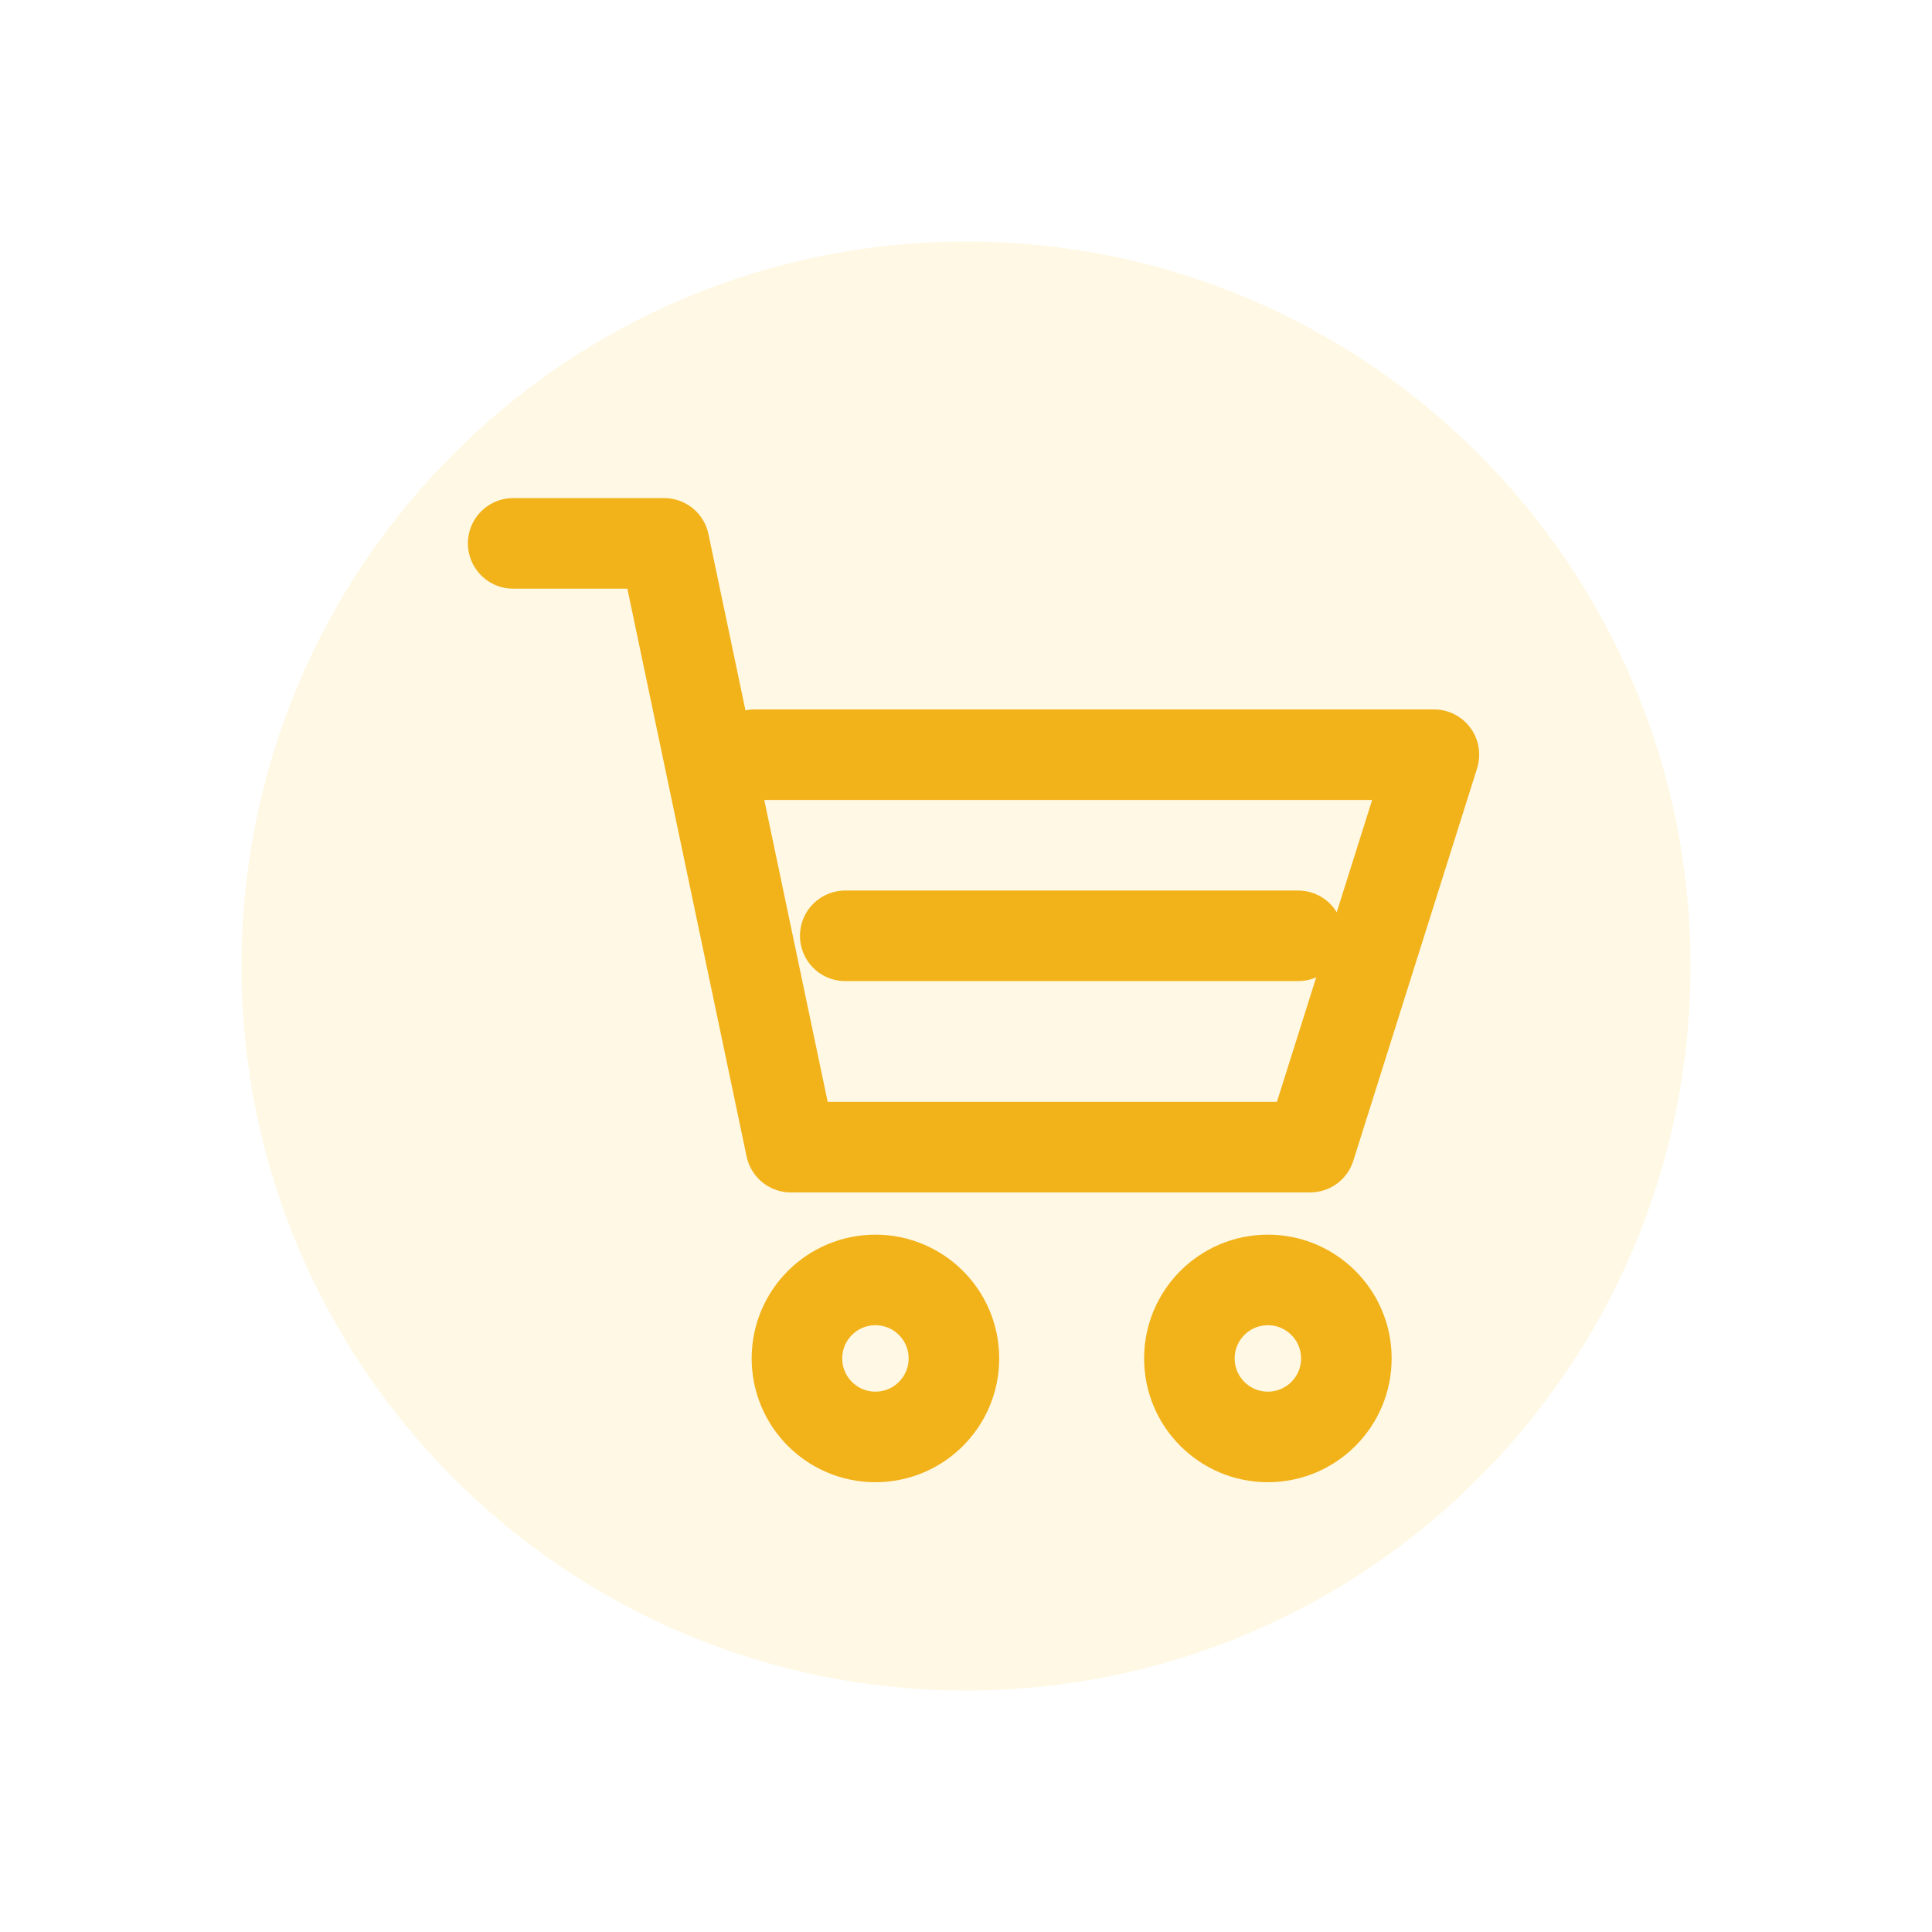
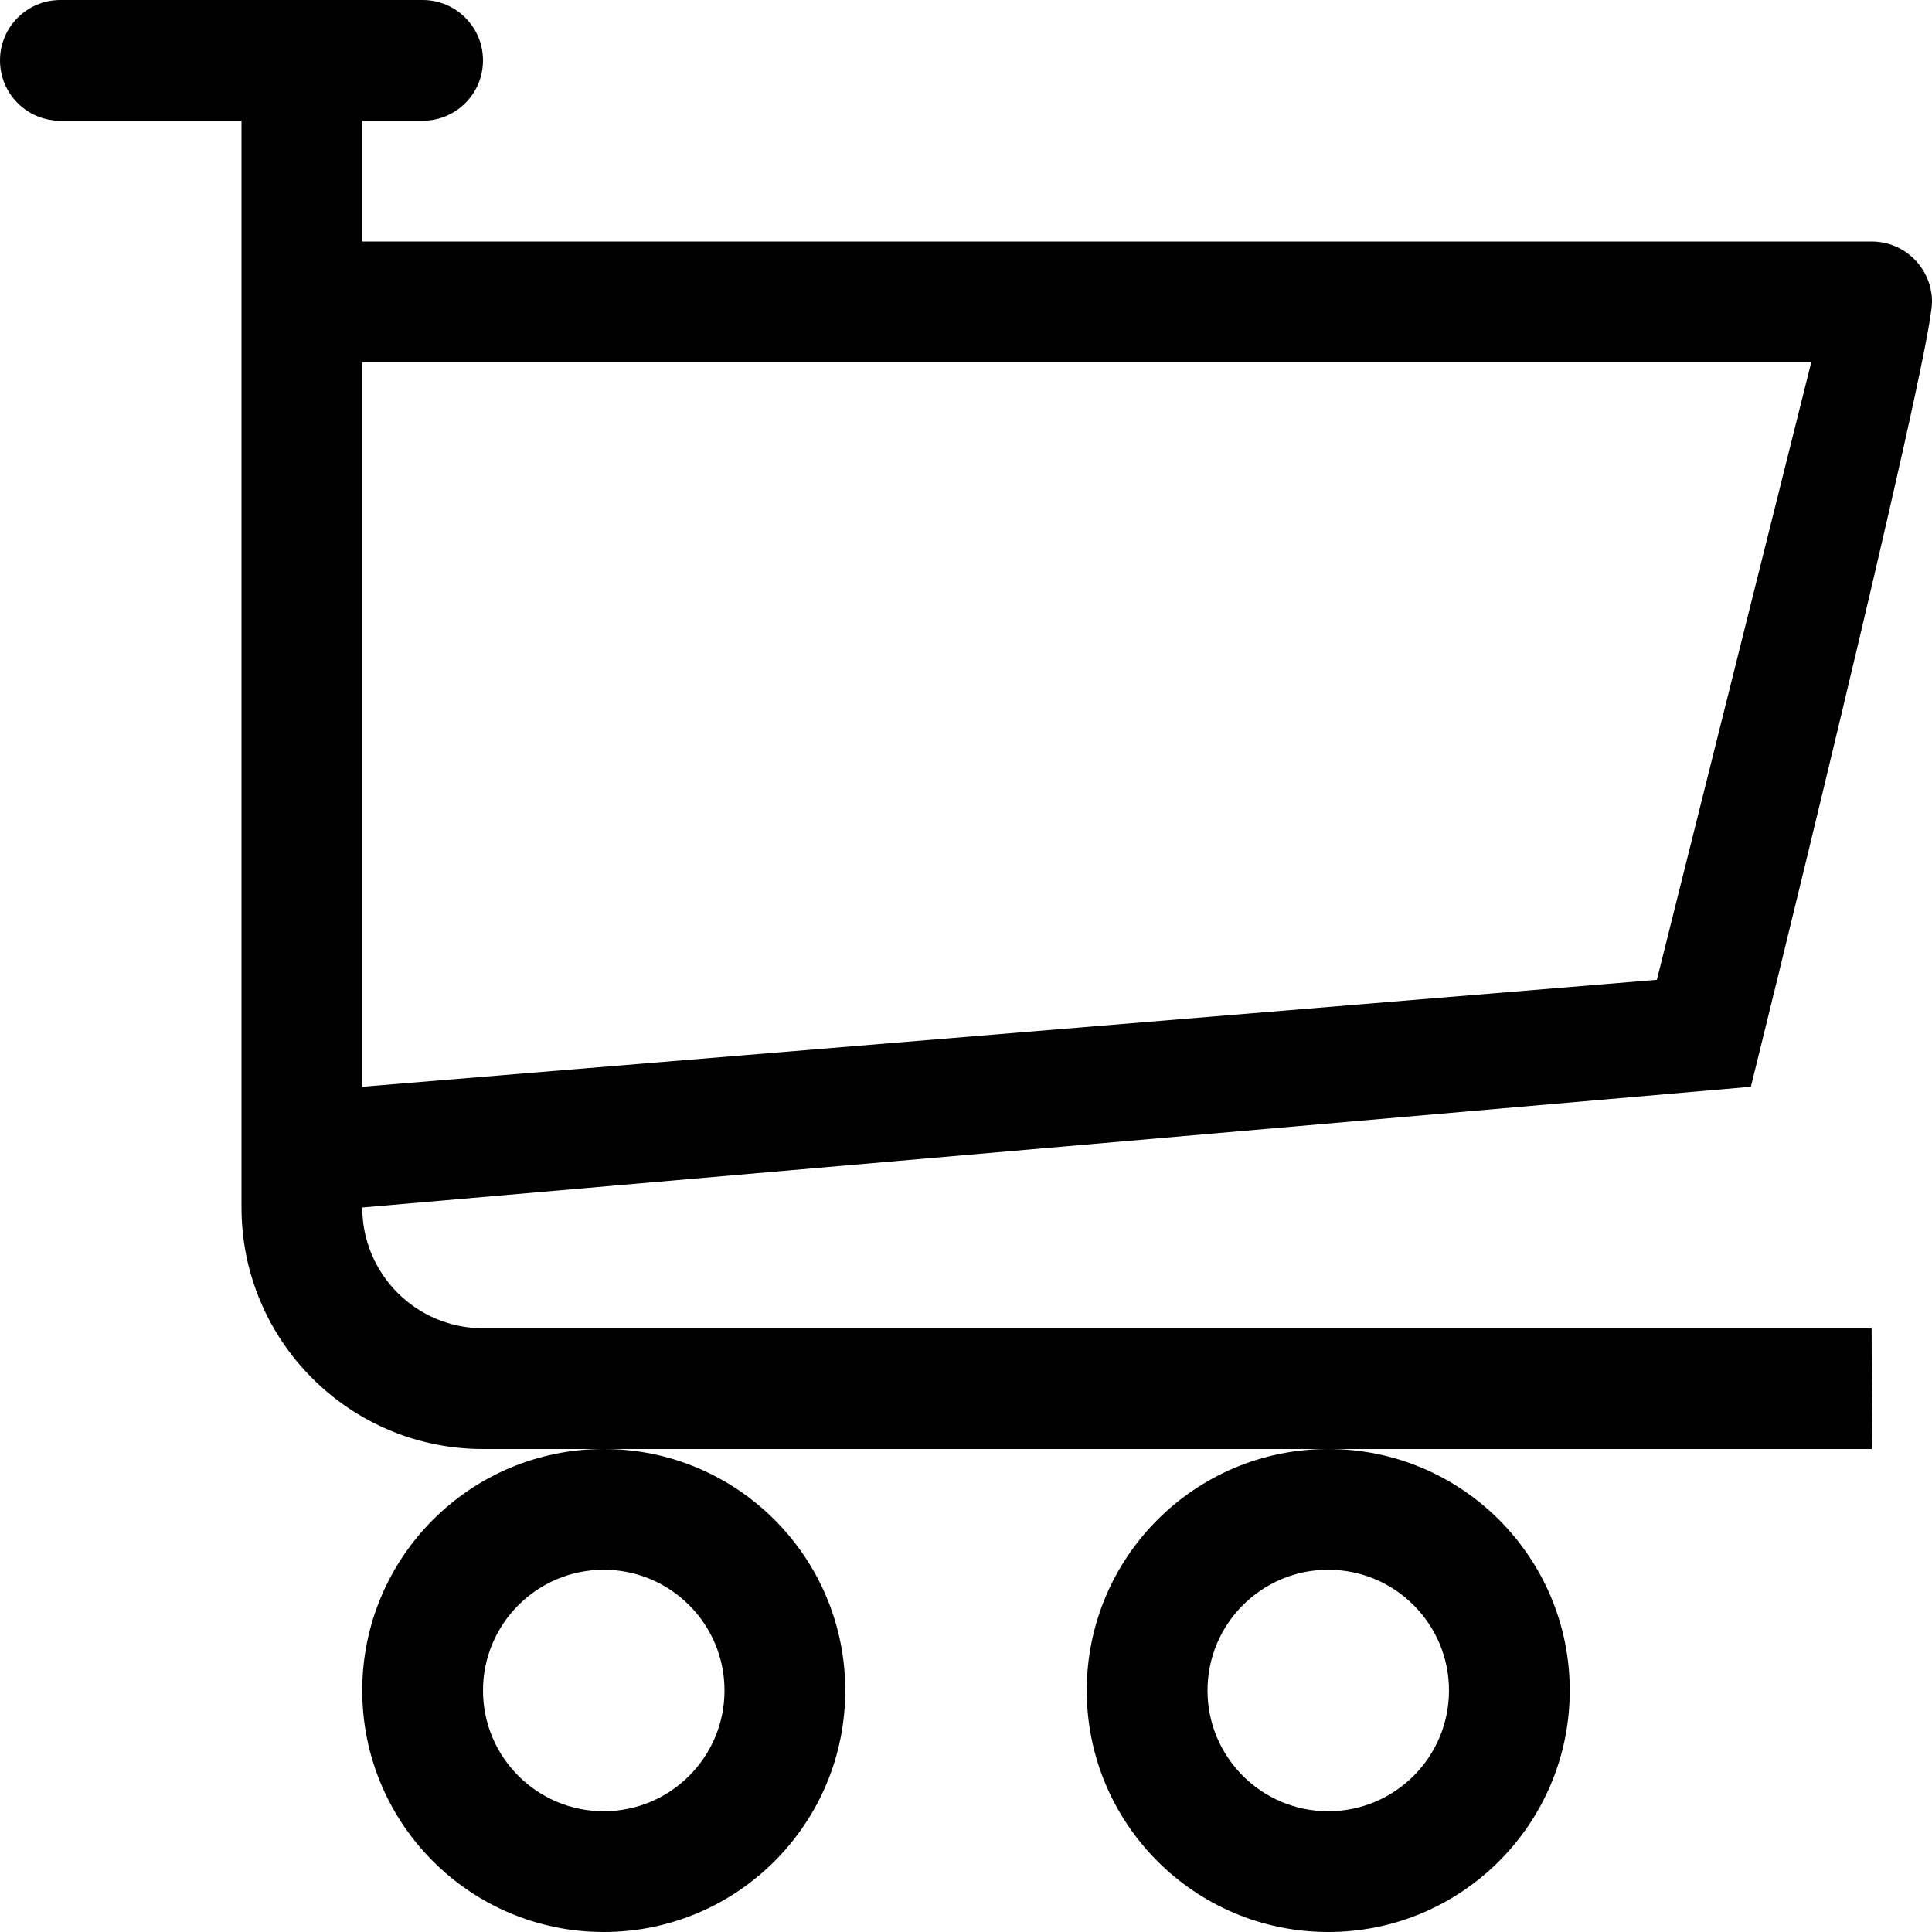
- <svg xmlns="http://www.w3.org/2000/svg" width="64" height="64" viewBox="0 0 64 64" role="img" aria-label="cart">
-   <circle cx="32" cy="32" r="24" fill="#FFF7DF" opacity="0.85" />
-   <g stroke="#F2B21A" stroke-linecap="round" stroke-linejoin="round" fill="none" stroke-width="3">
-     <path d="M17 18h5l4.2 20h17.2l4.1-13H25" />
-     <circle cx="29" cy="45" r="2.6" />
-     <circle cx="42" cy="45" r="2.6" />
-     <path d="M28 31h15" />
+ <svg xmlns="http://www.w3.org/2000/svg" width="800px" height="800px" viewBox="0 0 32 32" version="1.1">
+   <defs>
+ 
+ </defs>
+   <g id="Page-1" stroke="none" stroke-width="1" fill="none" fill-rule="evenodd">
+     <g id="Icon-Set" transform="translate(-516, -723)" fill="#000000">
+       <path d="M538,749 C539.104,749 540,749.896 540,751 C540,752.104 539.104,753 538,753 C536.896,753 536,752.104 536,751 C536,749.896 536.896,749 538,749 L538,749 Z M534,751 C534,753.209 535.791,755 538,755 C540.209,755 542,753.209 542,751 C542,748.791 540.209,747 538,747 C535.791,747 534,748.791 534,751 L534,751 Z M522,729 L546,729 L543.443,739.229 L522,741 L522,729 L522,729 Z M524,745 C522.896,745 522,744.104 522,743 L545,741 C545,741 548,728.875 548,728 C548,727.447 547.553,727 547,727 L522,727 L522,725 L523,725 C523.553,725 524,724.553 524,724 C524,723.448 523.553,723 523,723 L517,723 C516.447,723 516,723.448 516,724 C516,724.553 516.447,725 517,725 L520,725 L520,743 C520,745.209 521.791,747 524,747 L547,747 C547.031,747 547,746.009 547,745 L524,745 L524,745 Z M526,749 C527.104,749 528,749.896 528,751 C528,752.104 527.104,753 526,753 C524.896,753 524,752.104 524,751 C524,749.896 524.896,749 526,749 L526,749 Z M522,751 C522,753.209 523.791,755 526,755 C528.209,755 530,753.209 530,751 C530,748.791 528.209,747 526,747 C523.791,747 522,748.791 522,751 L522,751 Z" id="cart-2">
+ 
+ </path>
+     </g>
  </g>
</svg>
